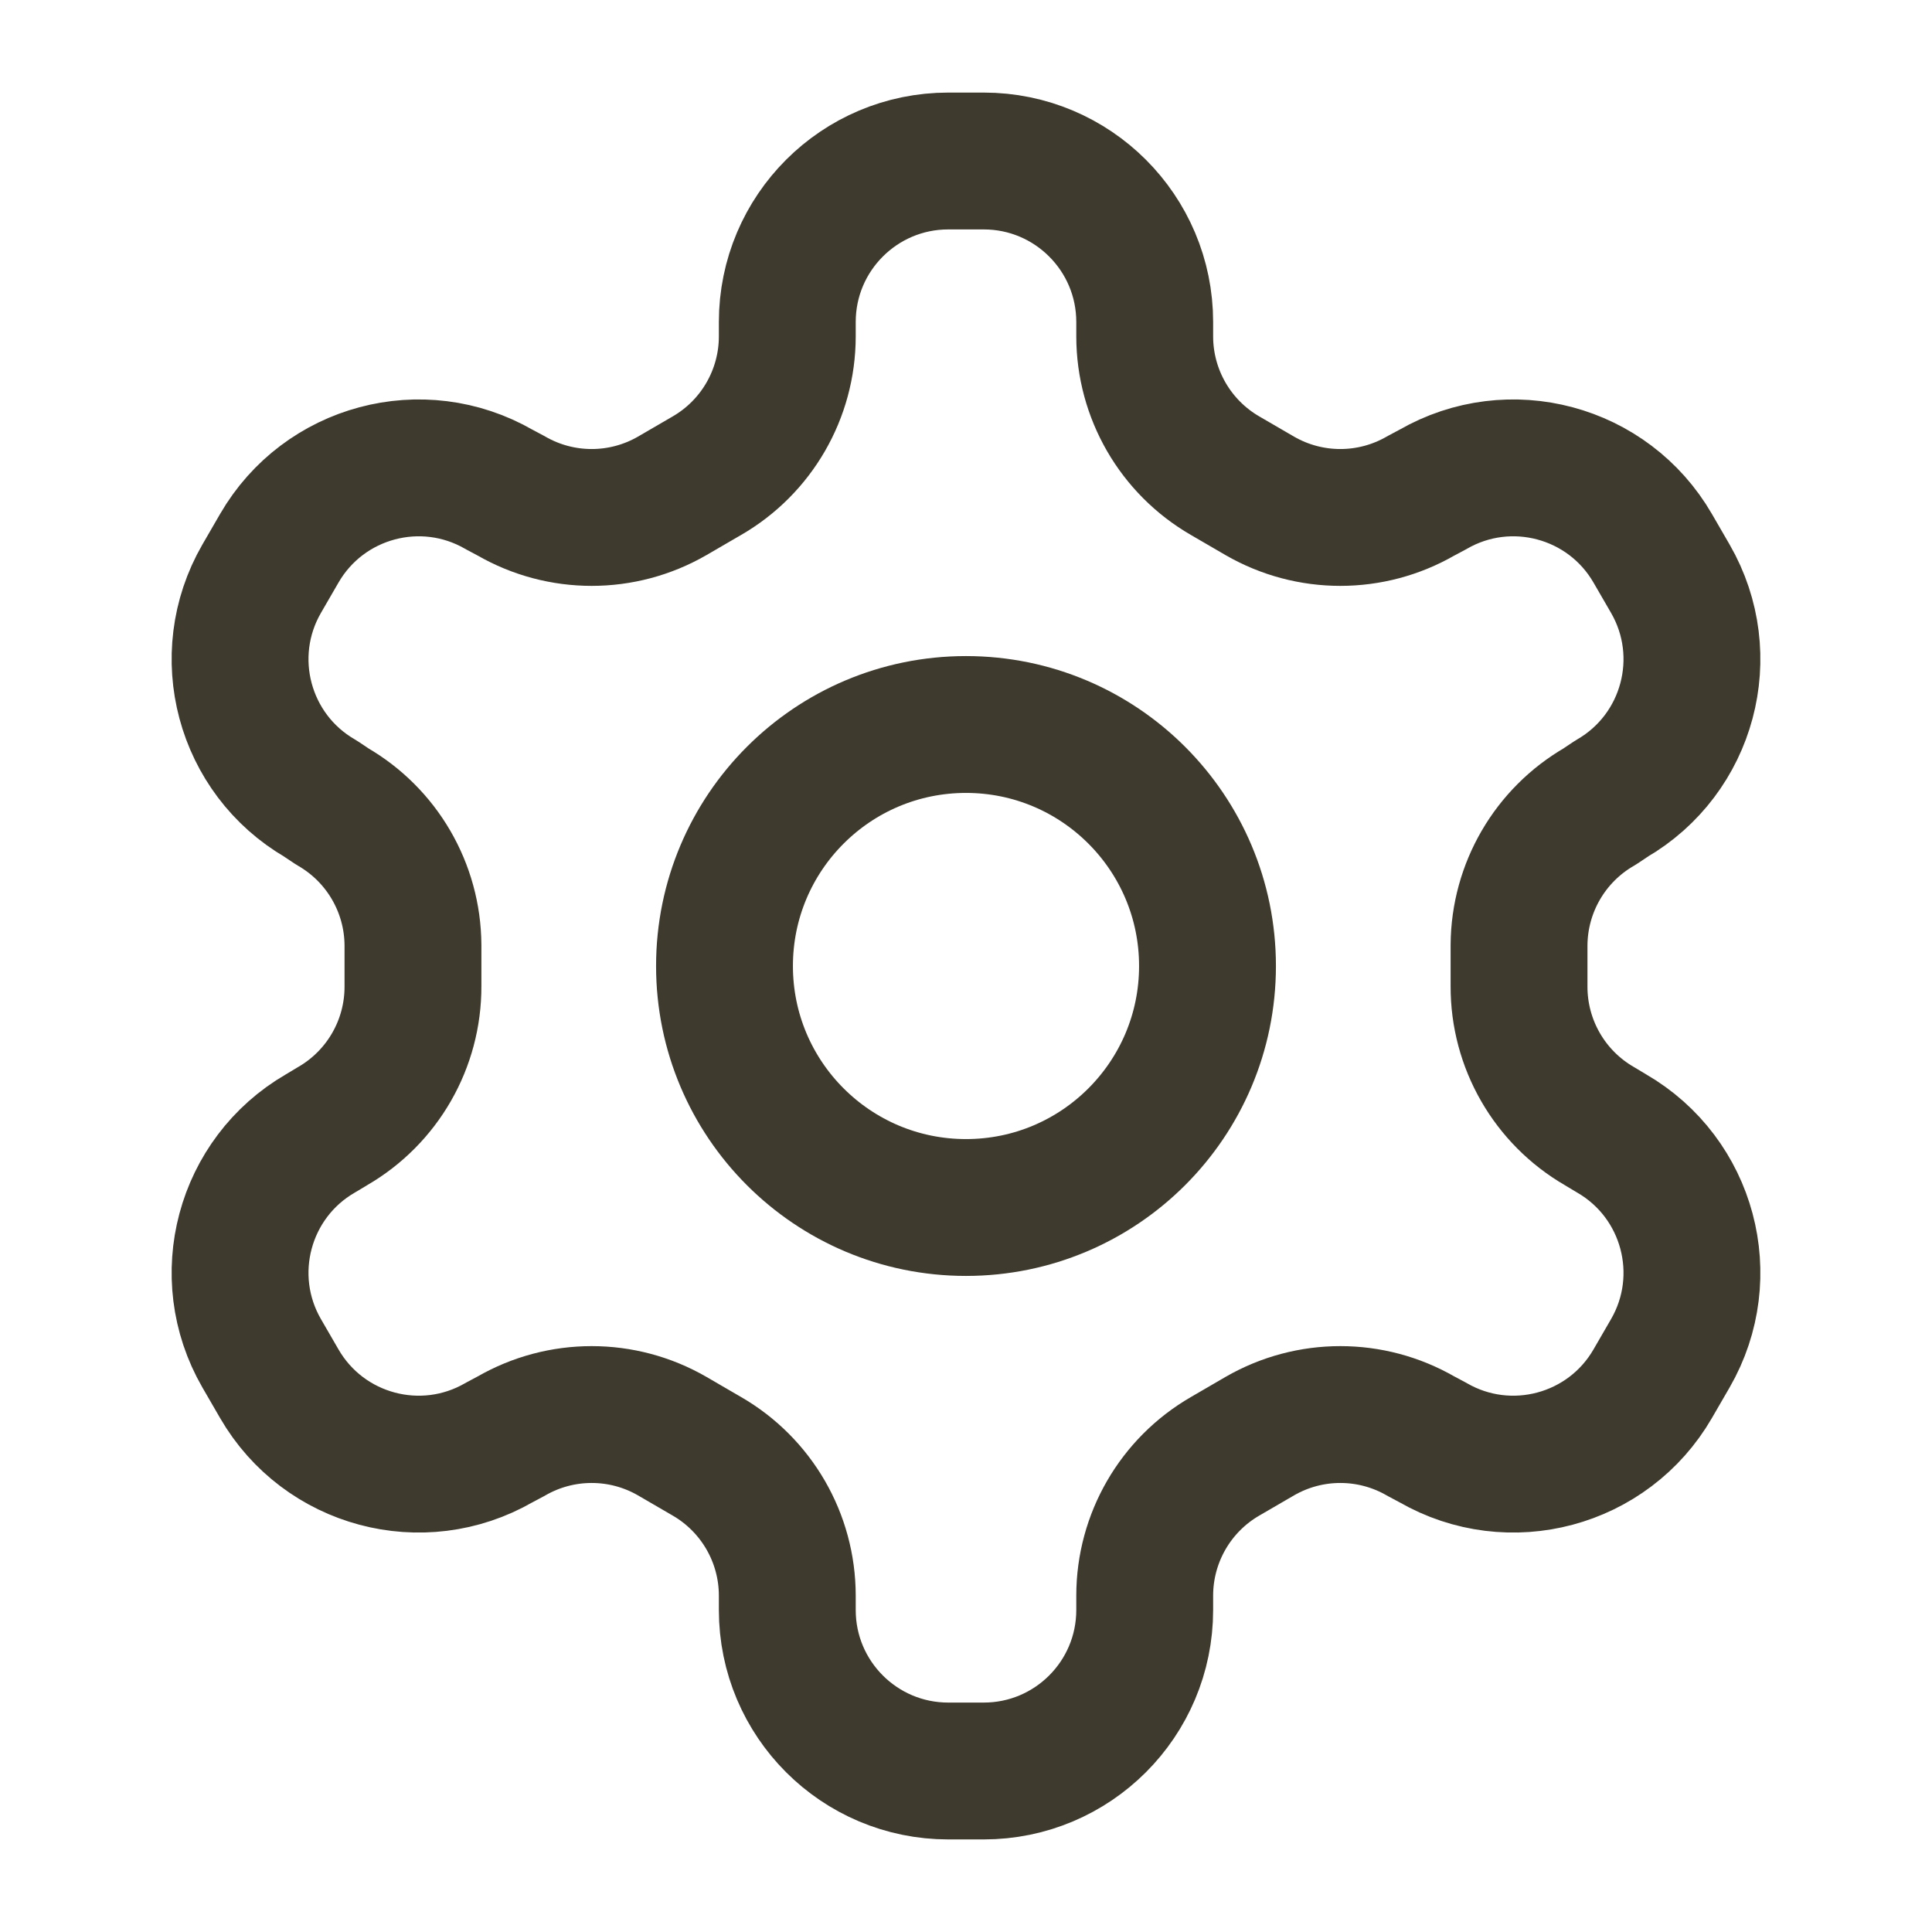
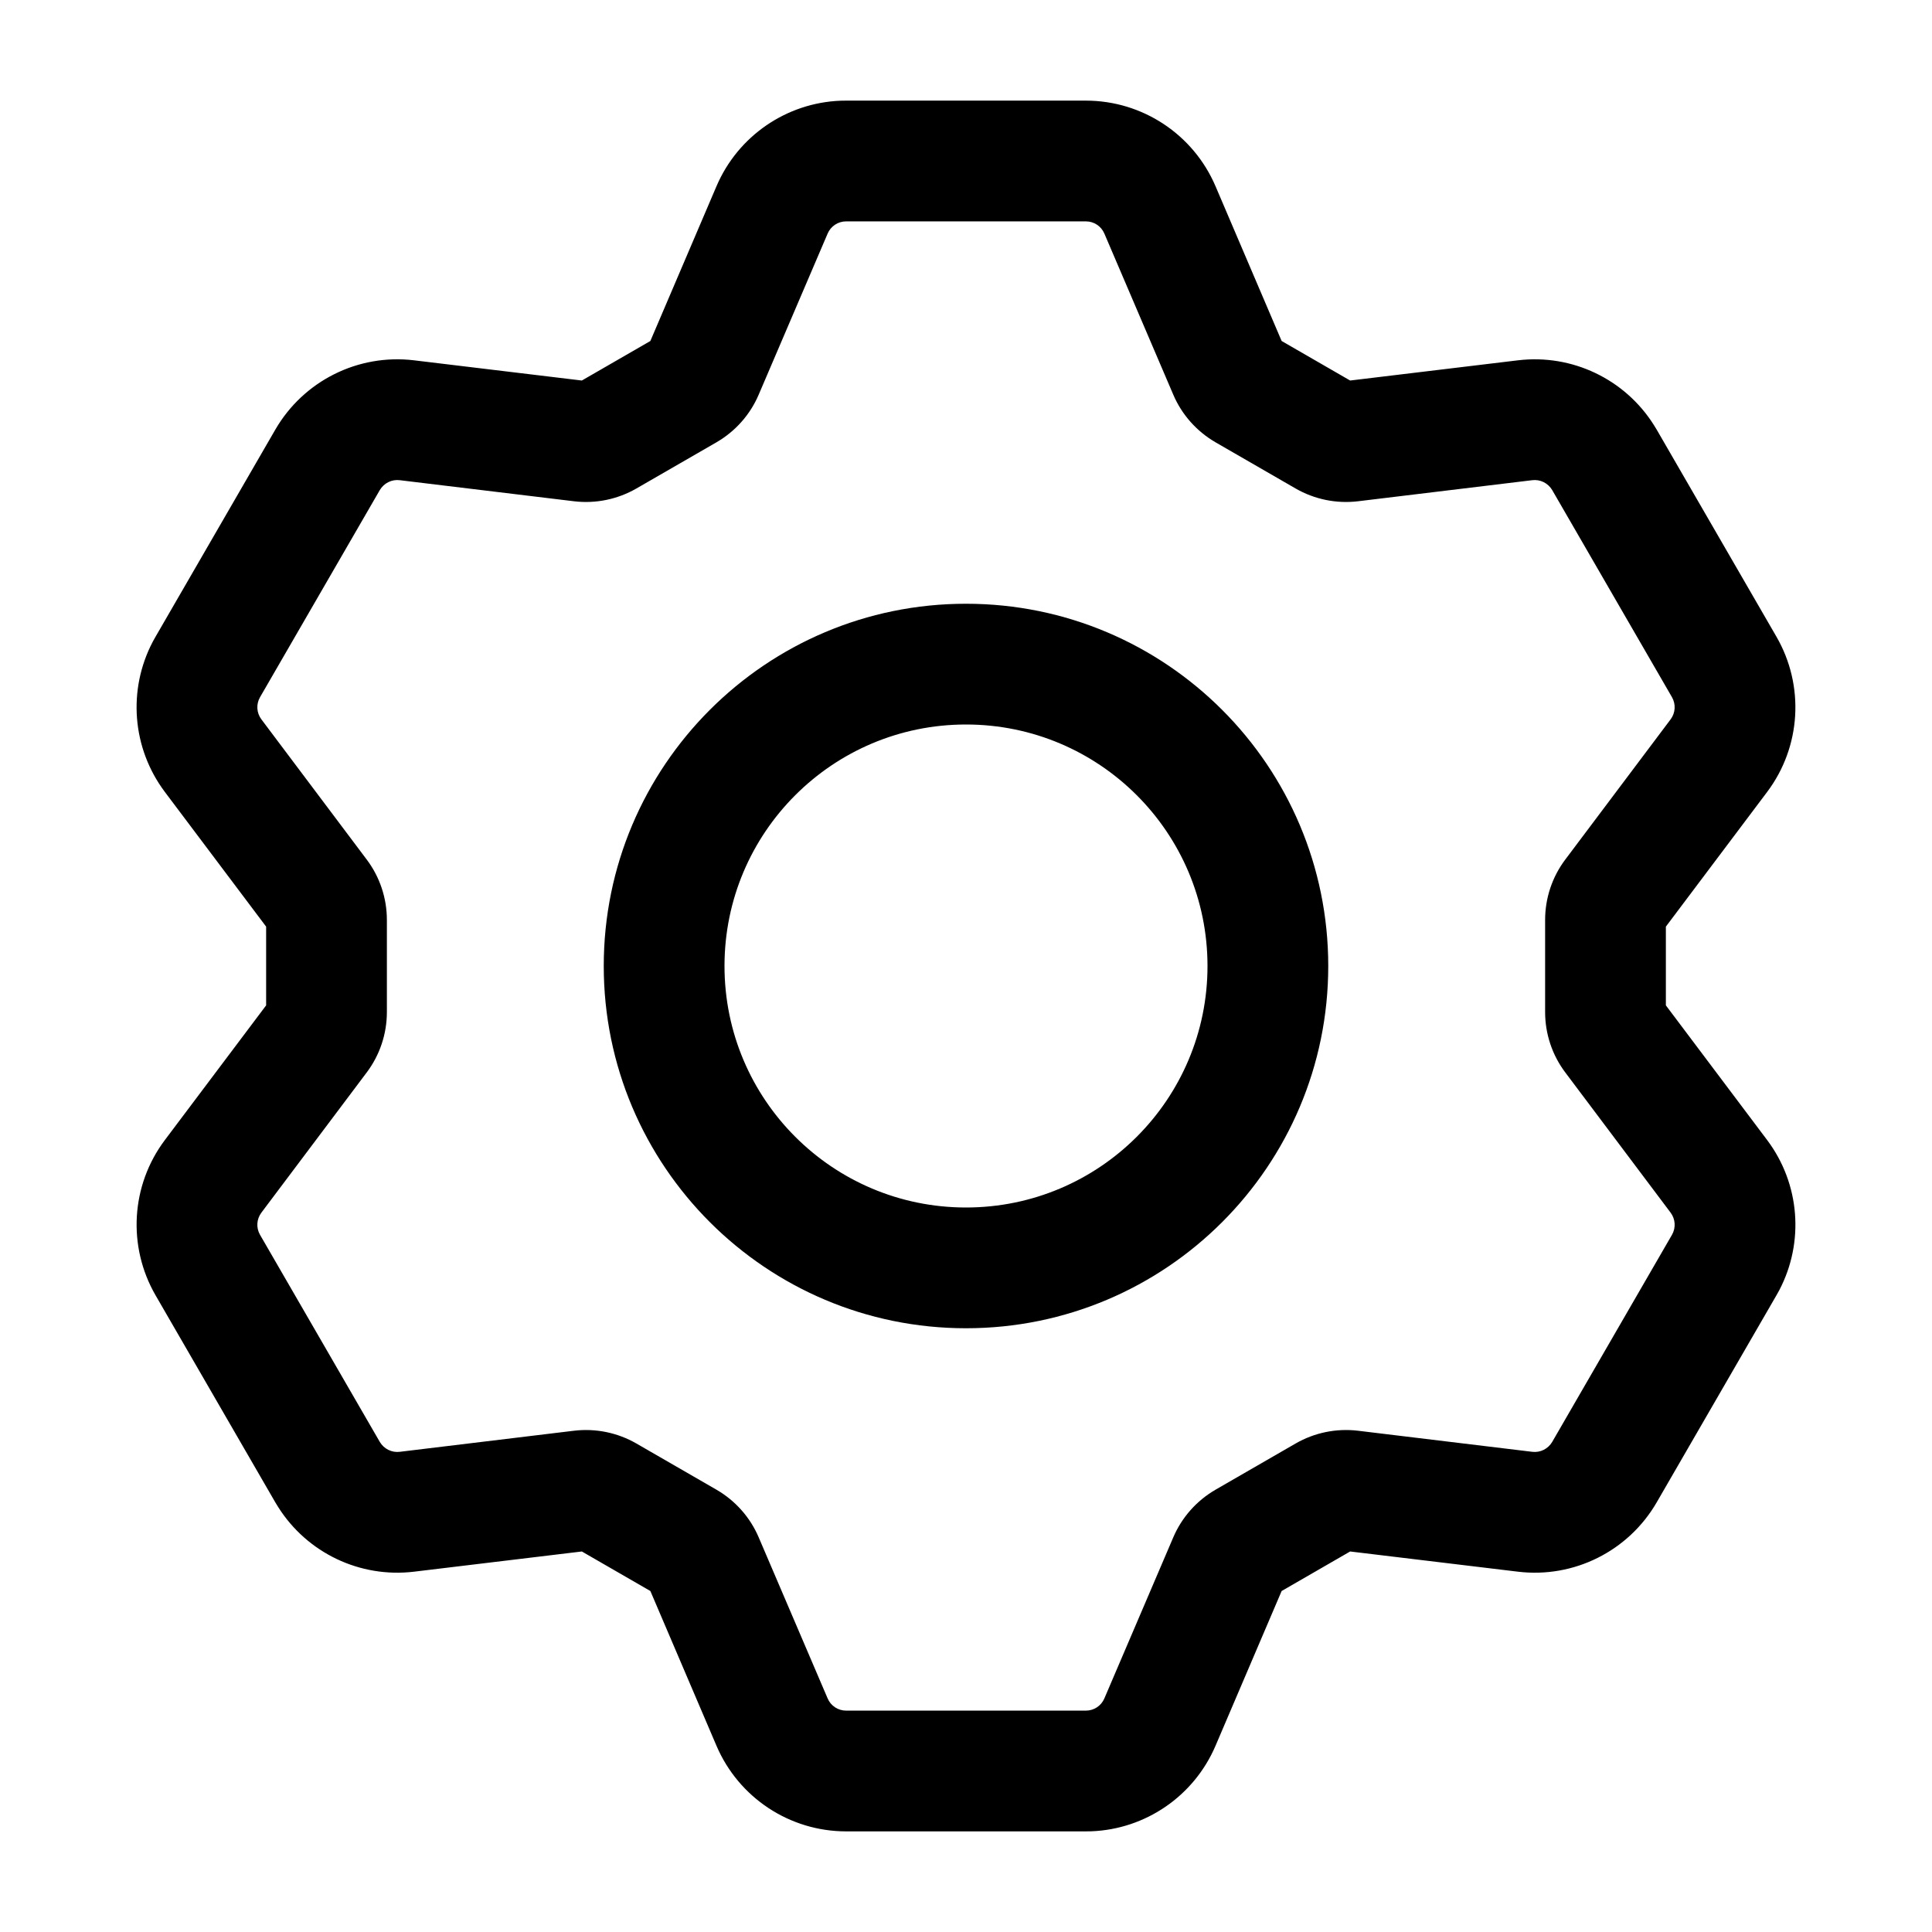
- <svg xmlns="http://www.w3.org/2000/svg" viewBox="0 0 24 24" fill="none" stroke="#3F3A2E" stroke-width="1.7" stroke-linecap="round" stroke-linejoin="round">
-   <path d="M12.22 2h-.44a2 2 0 0 0-2 2v.18a2 2 0 0 1-1 1.73l-.43.25a2 2 0 0 1-2 0l-.15-.08a2 2 0 0 0-2.73.73l-.22.38a2 2 0 0 0 .73 2.73l.15.1a2 2 0 0 1 1 1.72v.51a2 2 0 0 1-1 1.74l-.15.09a2 2 0 0 0-.73 2.73l.22.38a2 2 0 0 0 2.73.73l.15-.08a2 2 0 0 1 2 0l.43.25a2 2 0 0 1 1 1.73V20a2 2 0 0 0 2 2h.44a2 2 0 0 0 2-2v-.18a2 2 0 0 1 1-1.73l.43-.25a2 2 0 0 1 2 0l.15.08a2 2 0 0 0 2.73-.73l.22-.38a2 2 0 0 0-.73-2.73l-.15-.09a2 2 0 0 1-1-1.74v-.51a2 2 0 0 1 1-1.72l.15-.1a2 2 0 0 0 .73-2.73l-.22-.38a2 2 0 0 0-2.73-.73l-.15.08a2 2 0 0 1-2 0l-.43-.25a2 2 0 0 1-1-1.73V4a2 2 0 0 0-2-2z" />
-   <circle cx="12" cy="12" r="3" />
+ <svg xmlns="http://www.w3.org/2000/svg" width="24" height="24" viewBox="0 0 24 24">
+   <path d="M13.489,1.25 C14.19,1.25 14.823,1.668 15.099,2.312 L15.099,2.312 L15.921,4.236 L16.772,4.727 L18.856,4.476 C19.529,4.395 20.186,4.71 20.545,5.28 L20.545,5.28 L20.58,5.337 L22.068,7.91 C22.419,8.518 22.374,9.277 21.952,9.838 L21.952,9.838 L20.694,11.511 L20.694,12.489 L21.952,14.162 C22.36,14.705 22.416,15.432 22.102,16.029 L22.102,16.029 L22.068,16.09 L20.58,18.663 C20.229,19.269 19.551,19.608 18.856,19.524 L18.856,19.524 L16.772,19.273 L15.921,19.764 L15.099,21.688 C14.832,22.311 14.231,22.723 13.557,22.749 L13.557,22.749 L13.489,22.75 L10.511,22.75 C9.81,22.75 9.177,22.332 8.901,21.688 L8.901,21.688 L8.079,19.764 L7.228,19.273 L5.144,19.524 C4.471,19.605 3.814,19.29 3.455,18.72 L3.455,18.72 L3.42,18.663 L1.932,16.09 C1.581,15.482 1.626,14.723 2.048,14.162 L2.048,14.162 L3.306,12.489 L3.306,11.511 L2.048,9.838 C1.64,9.295 1.584,8.568 1.898,7.971 L1.898,7.971 L1.932,7.91 L3.42,5.337 C3.771,4.731 4.449,4.392 5.144,4.476 L5.144,4.476 L7.228,4.727 L8.079,4.236 L8.901,2.312 C9.168,1.689 9.769,1.277 10.443,1.251 L10.443,1.251 L10.511,1.25 Z M13.489,2.75 L10.511,2.75 C10.41,2.75 10.32,2.81 10.281,2.902 L10.281,2.902 L9.425,4.902 C9.319,5.151 9.135,5.358 8.901,5.494 L8.901,5.494 L7.906,6.068 C7.672,6.203 7.4,6.259 7.131,6.227 L7.131,6.227 L4.965,5.965 C4.865,5.953 4.769,6.002 4.718,6.088 L4.718,6.088 L3.23,8.661 C3.18,8.748 3.187,8.856 3.247,8.936 L3.247,8.936 L4.555,10.677 C4.718,10.893 4.806,11.157 4.806,11.428 L4.806,11.428 L4.806,12.572 C4.806,12.843 4.718,13.107 4.555,13.323 L4.555,13.323 L3.247,15.064 C3.187,15.144 3.18,15.252 3.23,15.339 L3.23,15.339 L4.718,17.912 C4.769,17.998 4.865,18.047 4.965,18.035 L4.965,18.035 L7.131,17.773 C7.4,17.741 7.672,17.797 7.906,17.932 L7.906,17.932 L8.901,18.506 C9.135,18.642 9.319,18.849 9.425,19.098 L9.425,19.098 L10.281,21.098 C10.32,21.19 10.41,21.25 10.511,21.25 L10.511,21.25 L13.489,21.25 C13.59,21.25 13.68,21.19 13.719,21.098 L13.719,21.098 L14.575,19.097 C14.681,18.849 14.865,18.642 15.099,18.506 L15.099,18.506 L16.094,17.932 C16.328,17.797 16.6,17.741 16.869,17.773 L16.869,17.773 L19.035,18.035 C19.135,18.047 19.231,17.998 19.282,17.912 L19.282,17.912 L20.77,15.339 C20.82,15.252 20.813,15.144 20.753,15.064 L20.753,15.064 L19.445,13.323 C19.282,13.107 19.194,12.843 19.194,12.572 L19.194,12.572 L19.194,11.428 C19.194,11.157 19.282,10.893 19.445,10.677 L19.445,10.677 L20.753,8.936 C20.813,8.856 20.82,8.748 20.77,8.661 L20.77,8.661 L19.282,6.088 C19.231,6.002 19.135,5.953 19.035,5.965 L19.035,5.965 L16.869,6.227 C16.6,6.259 16.328,6.203 16.094,6.068 L16.094,6.068 L15.099,5.494 C14.865,5.358 14.681,5.151 14.575,4.903 L14.575,4.903 L13.719,2.902 C13.68,2.81 13.59,2.75 13.489,2.75 L13.489,2.75 Z M12,7.5 C14.485,7.5 16.5,9.515 16.5,12 C16.5,14.485 14.485,16.5 12,16.5 C9.515,16.5 7.5,14.485 7.5,12 C7.5,9.515 9.515,7.5 12,7.5 Z M12,9 C10.343,9 9,10.343 9,12 C9,13.657 10.343,15 12,15 C13.657,15 15,13.657 15,12 C15,10.343 13.657,9 12,9 Z" fill-rule="nonzero" fill="currentColor" />
</svg>
